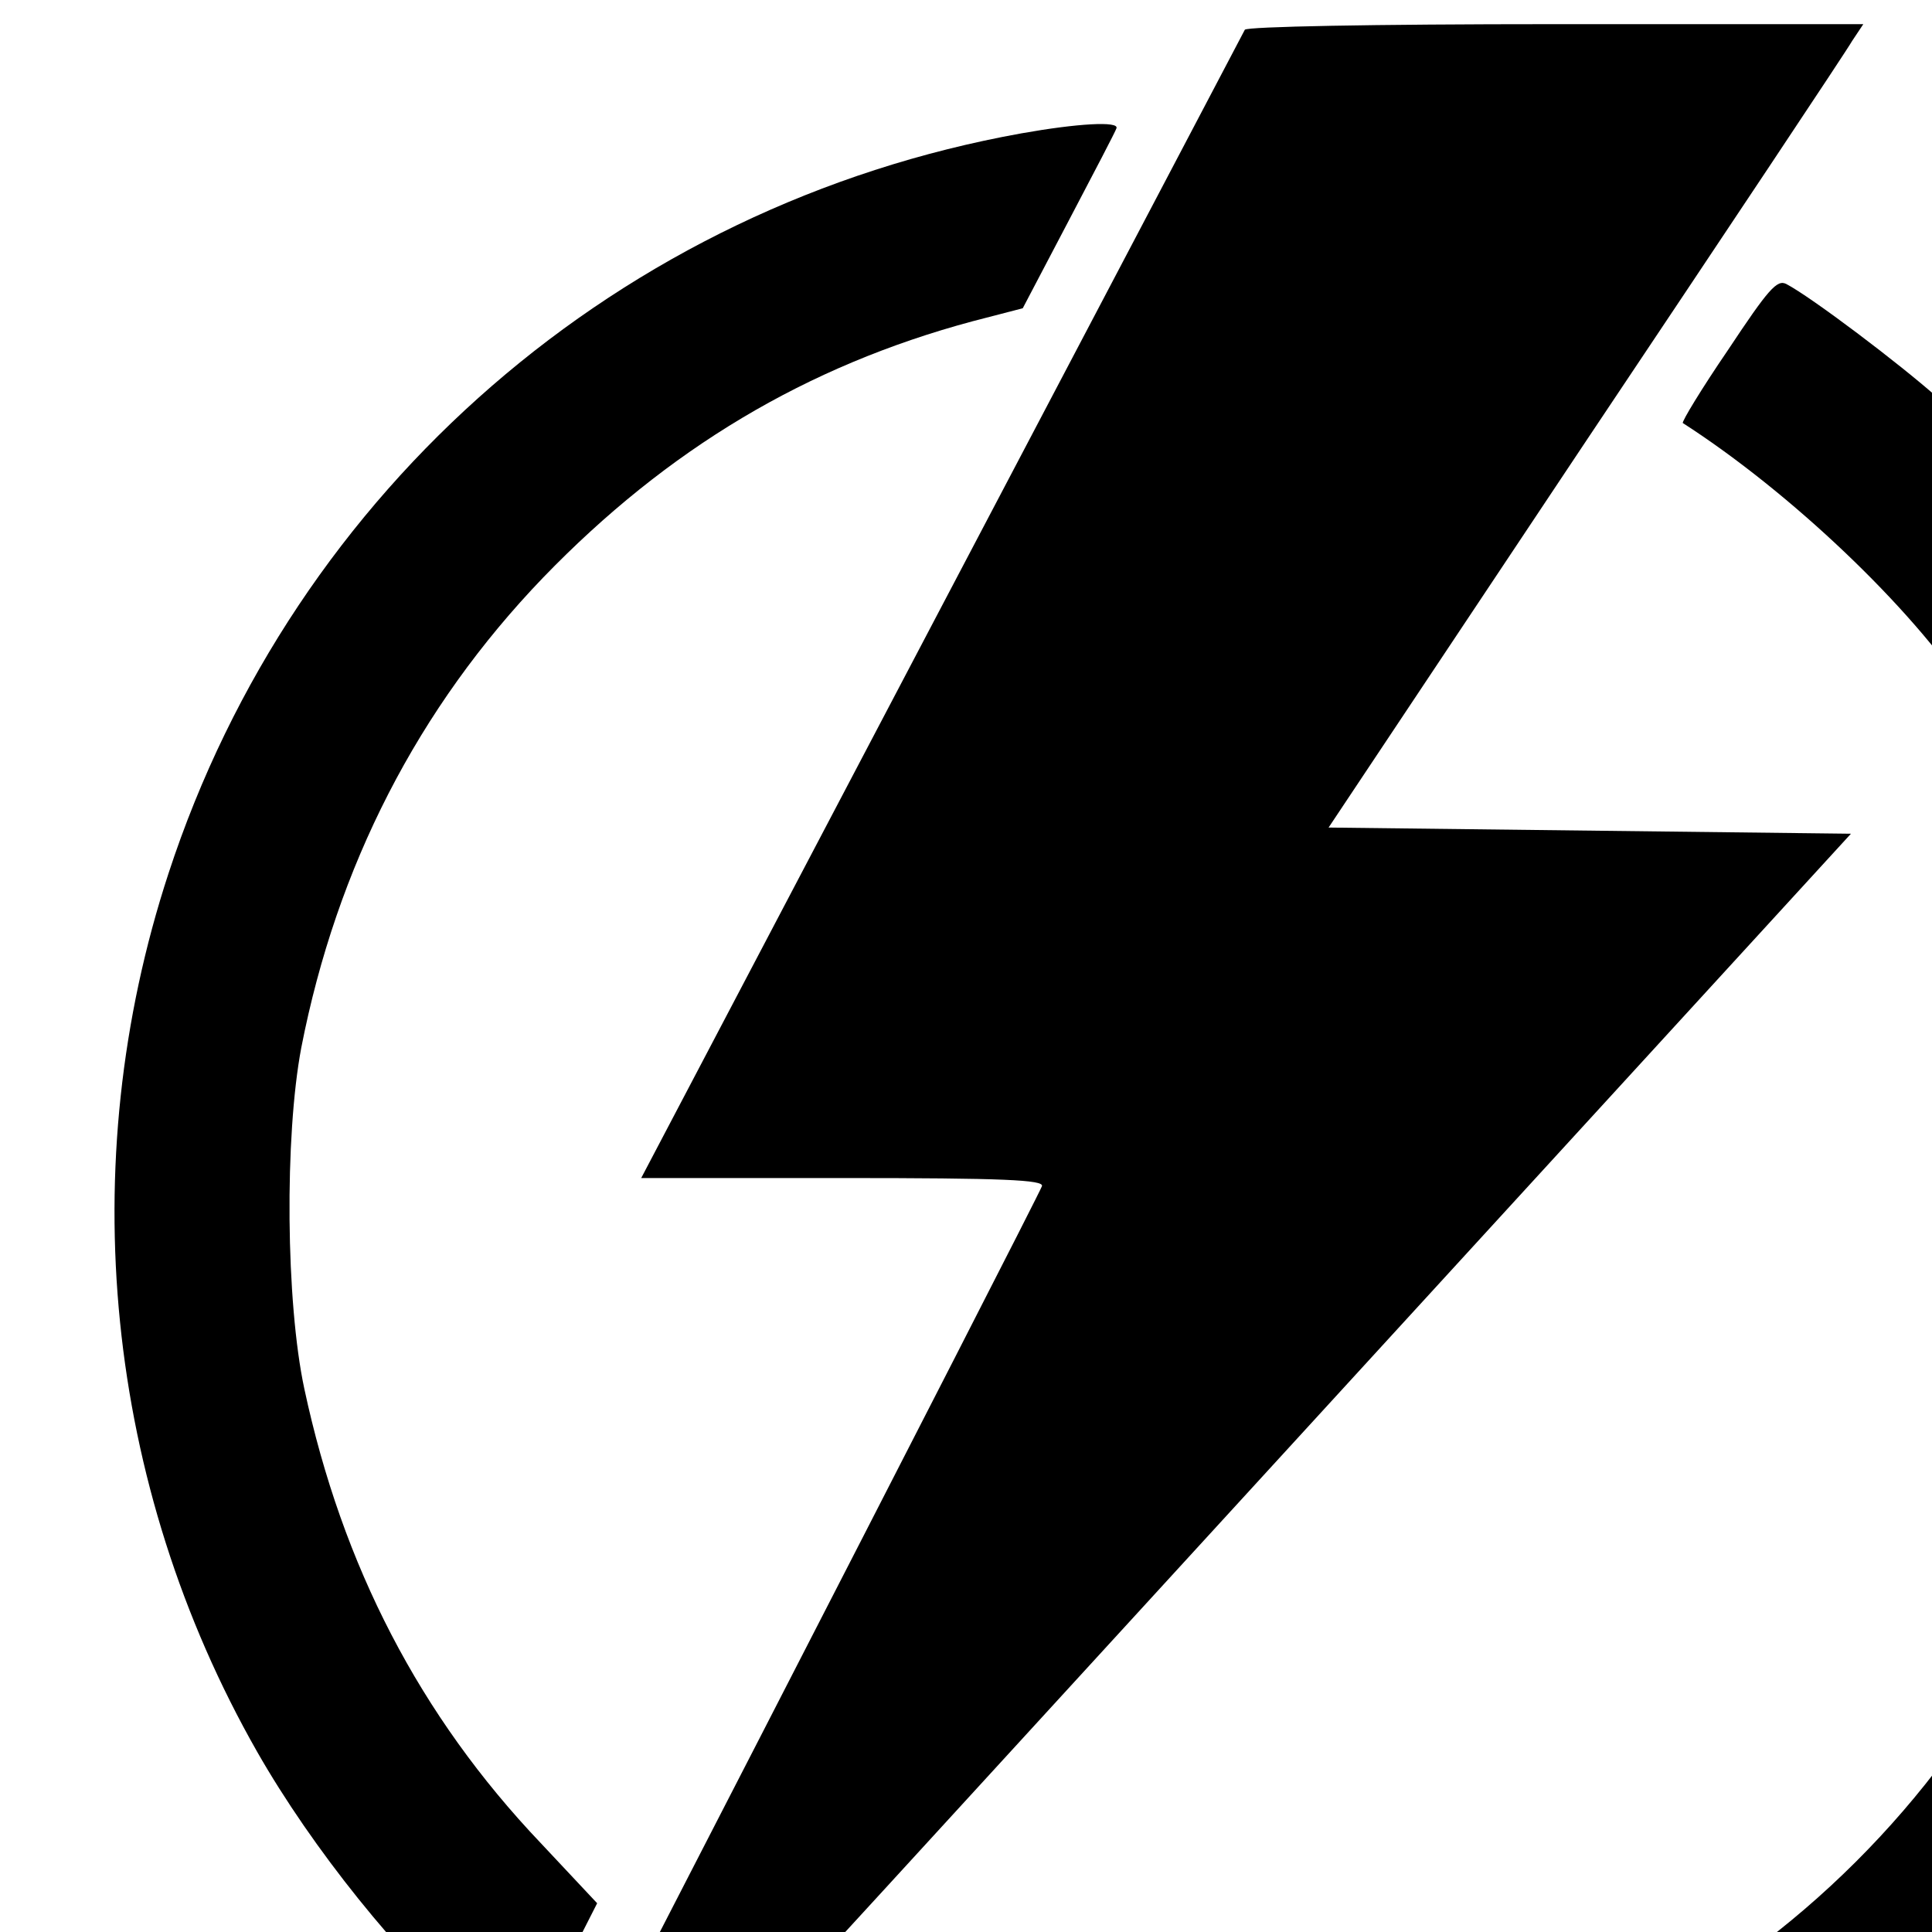
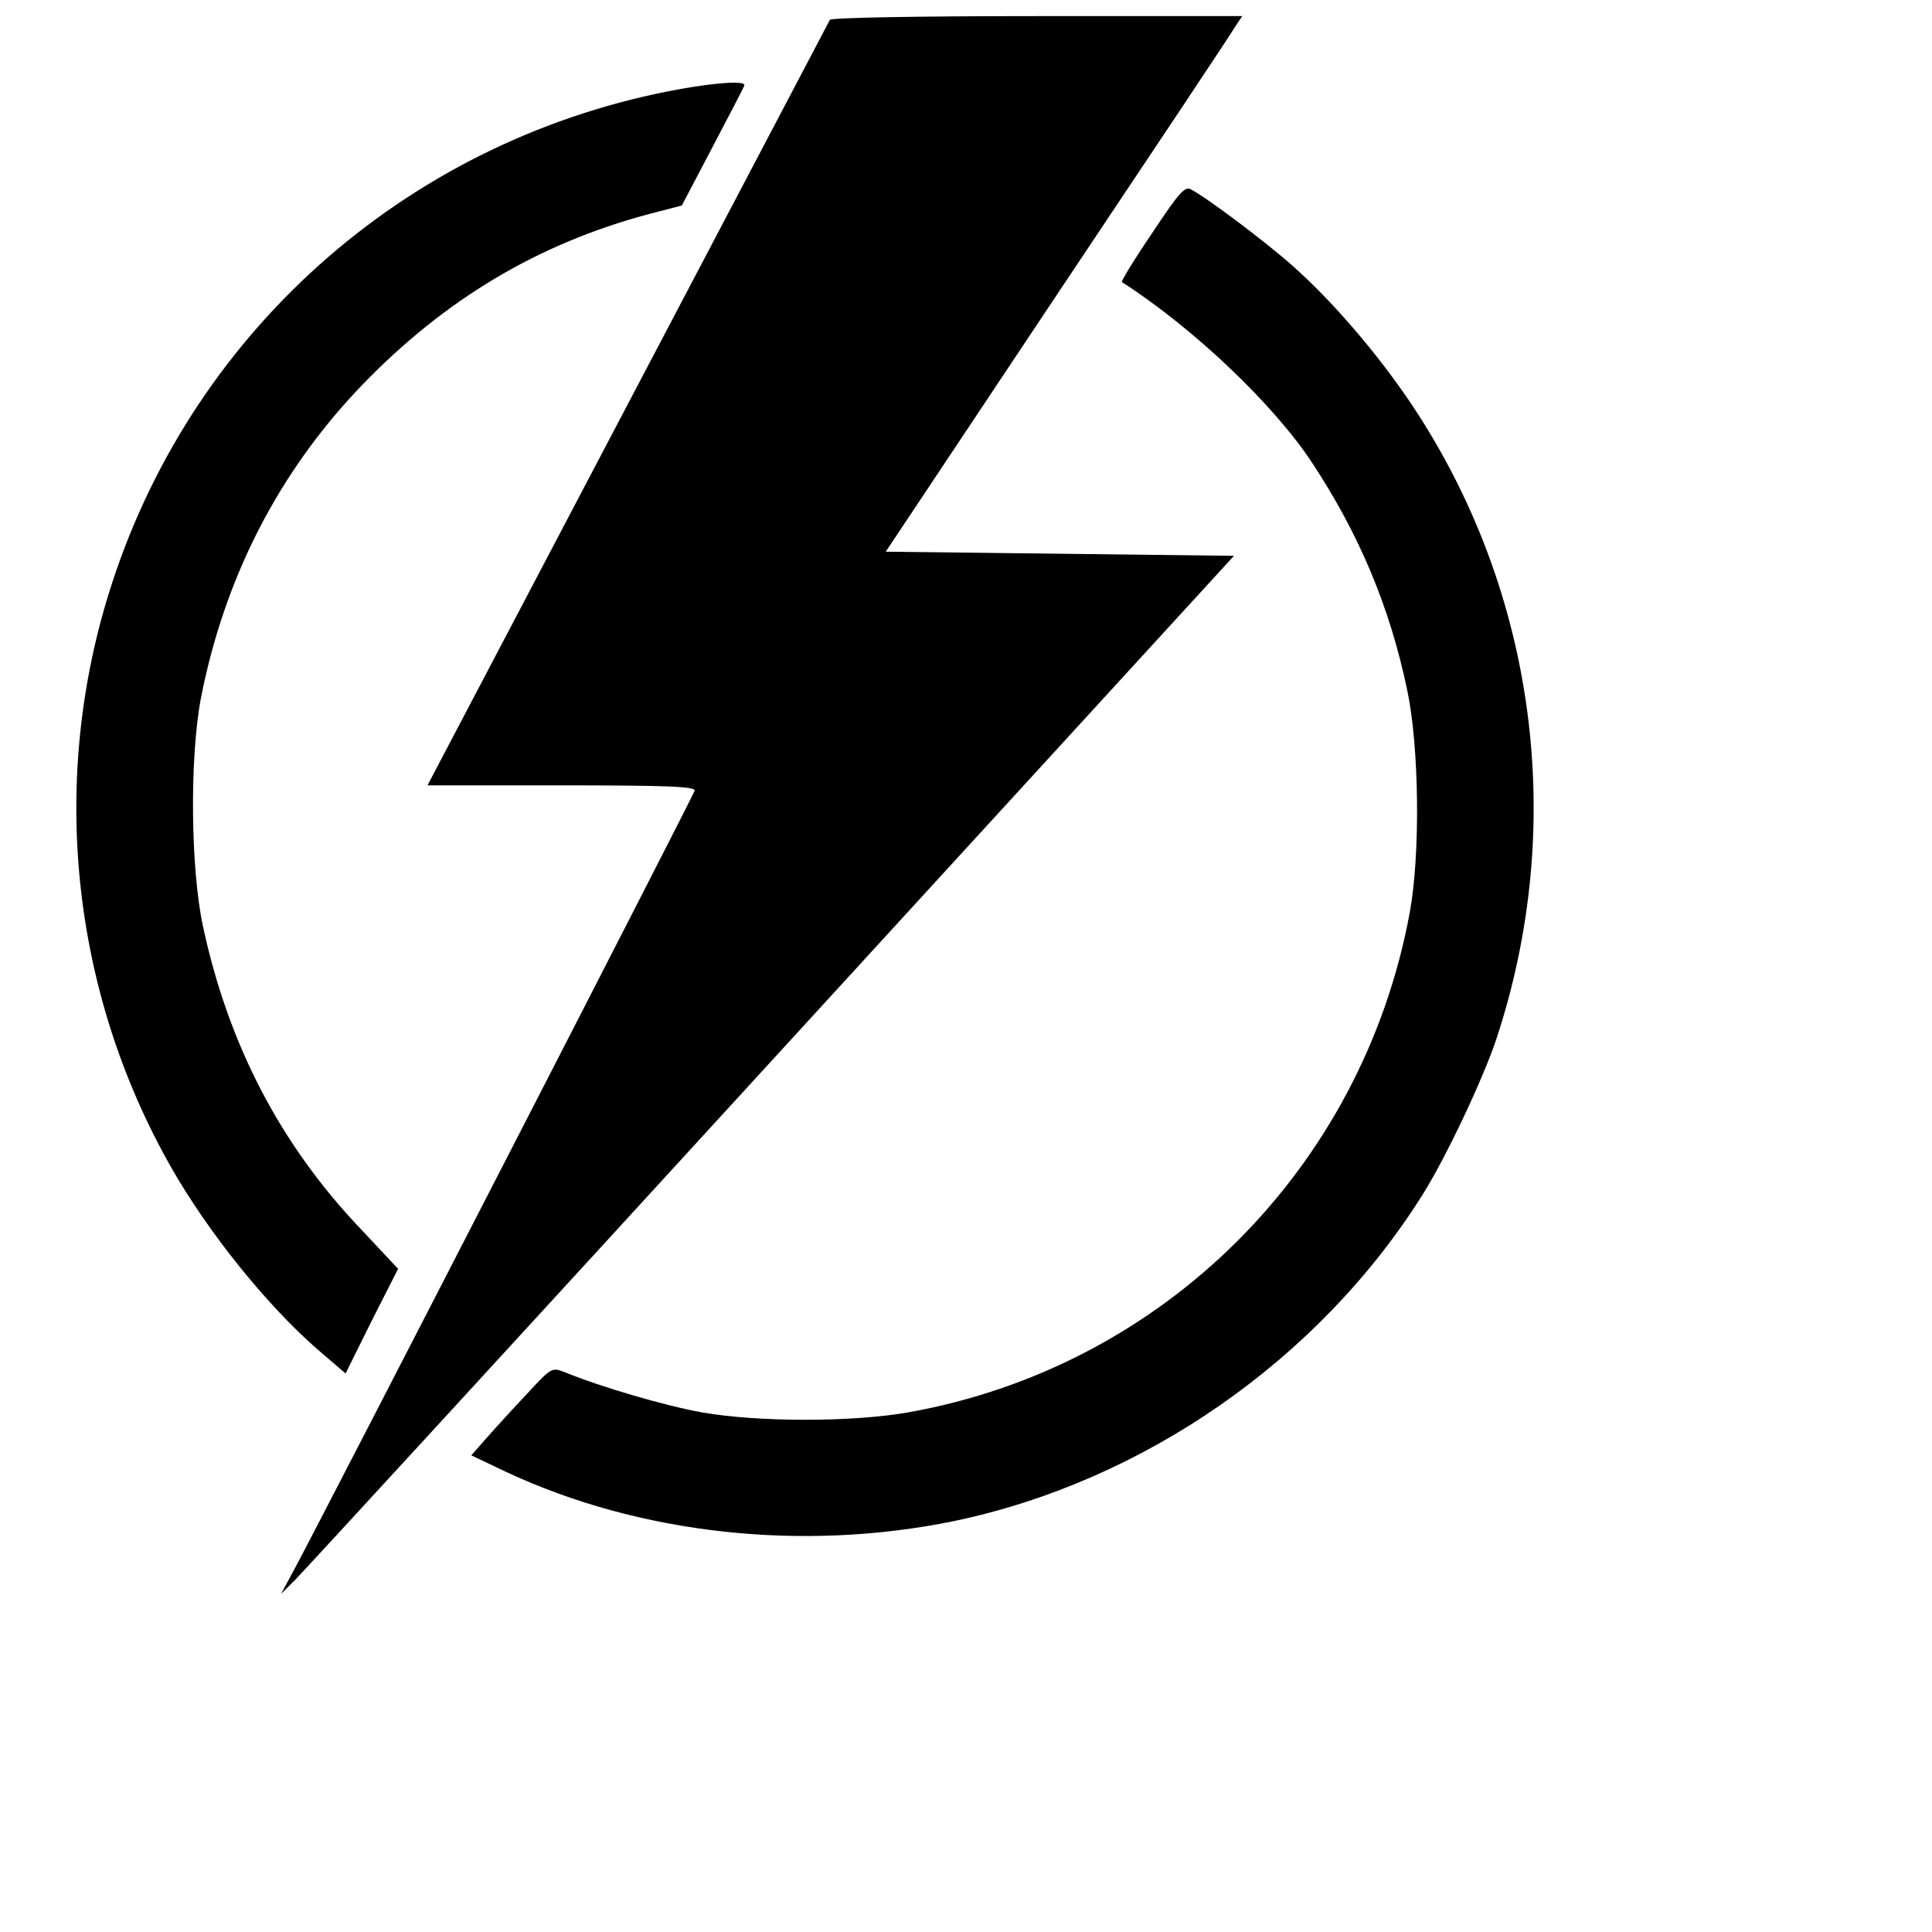
- <svg xmlns="http://www.w3.org/2000/svg" class="logo" version="1.1" x="0px" y="0px" viewBox="0 0 800 800" enable-background="new 0 0 1000 1000" xml:space="preserve">
+ <svg xmlns="http://www.w3.org/2000/svg" class="logo" version="1.1" x="0px" y="0px" viewBox="0 0 1200 1200" enable-background="new 0 0 1000 1000" xml:space="preserve">
  <g>
    <g transform="translate(0,511) scale(0.1,-0.1)">
      <path d="M5154.6,4986.9c-7.7-15.4-572.8-1089.2-1256.1-2389L2655.1,232H3490c667.9,0,832.3-7.7,824.6-33.4c-7.7-30.8-2288.8-4467.2-2478.9-4821.6l-89.9-167l89.9,89.9c48.8,48.8,1382,1500.2,2959.3,3223.9l2869.4,3133.9l-1081.5,12.8l-1081.5,12.8l1060.9,1592.7c585.7,876,1084,1623.5,1107.1,1664.6l46.2,69.4H6444.1C5673.5,5010,5164.8,4999.7,5154.6,4986.9z" />
      <path d="M4229.8,4557.9c-1659.5-298-3010.6-1469.4-3532.1-3064.6C302.1,286,435.7-1039.5,1065-2144.1c228.6-400.7,588.3-847.7,901.7-1122.6l179.8-154.1l161.8,326.2l164.4,323.7L2239-2521.7c-500.9,526.6-822,1148.3-978.7,1880.4c-77.1,359.6-82.2,1045.5-12.8,1412.8c146.4,750.1,482.9,1407.7,1001.8,1947.2c513.8,531.7,1089.2,876,1777.6,1060.9l208.1,54l190.1,362.2c105.3,200.4,195.2,372.5,197.8,382.8C4635.7,4609.3,4461,4599,4229.8,4557.9z" />
      <path d="M7155.7,3661.4c-110.5-161.8-192.7-298-187.5-303.1c447-287.7,945.3-762.9,1181.6-1122.6c292.9-444.4,483-896.5,590.8-1412.8c74.5-351.9,82.2-1019.8,15.4-1382c-292.9-1587.5-1528.4-2820.5-3113.4-3103.1c-346.8-61.7-937.6-61.7-1284.4,0c-228.6,41.1-624.2,156.7-850.3,249.2c-79.6,30.8-82.2,30.8-233.8-133.5c-84.8-89.9-197.8-213.2-251.7-274.9l-95.1-107.9l215.8-102.8c829.7-387.9,1841.8-498.4,2782-305.7c1179.1,246.6,2265.7,1001.8,2910.5,2026.8c143.8,228.6,372.5,711.6,457.2,963.3c441.9,1333.2,249.2,2787.2-526.6,3948.3c-210.6,313.4-490.6,639.6-737.2,858c-164.4,146.4-529.2,421.3-631.9,475.2C7358.6,3954.2,7322.6,3913.1,7155.7,3661.4z" />
    </g>
  </g>
</svg>
